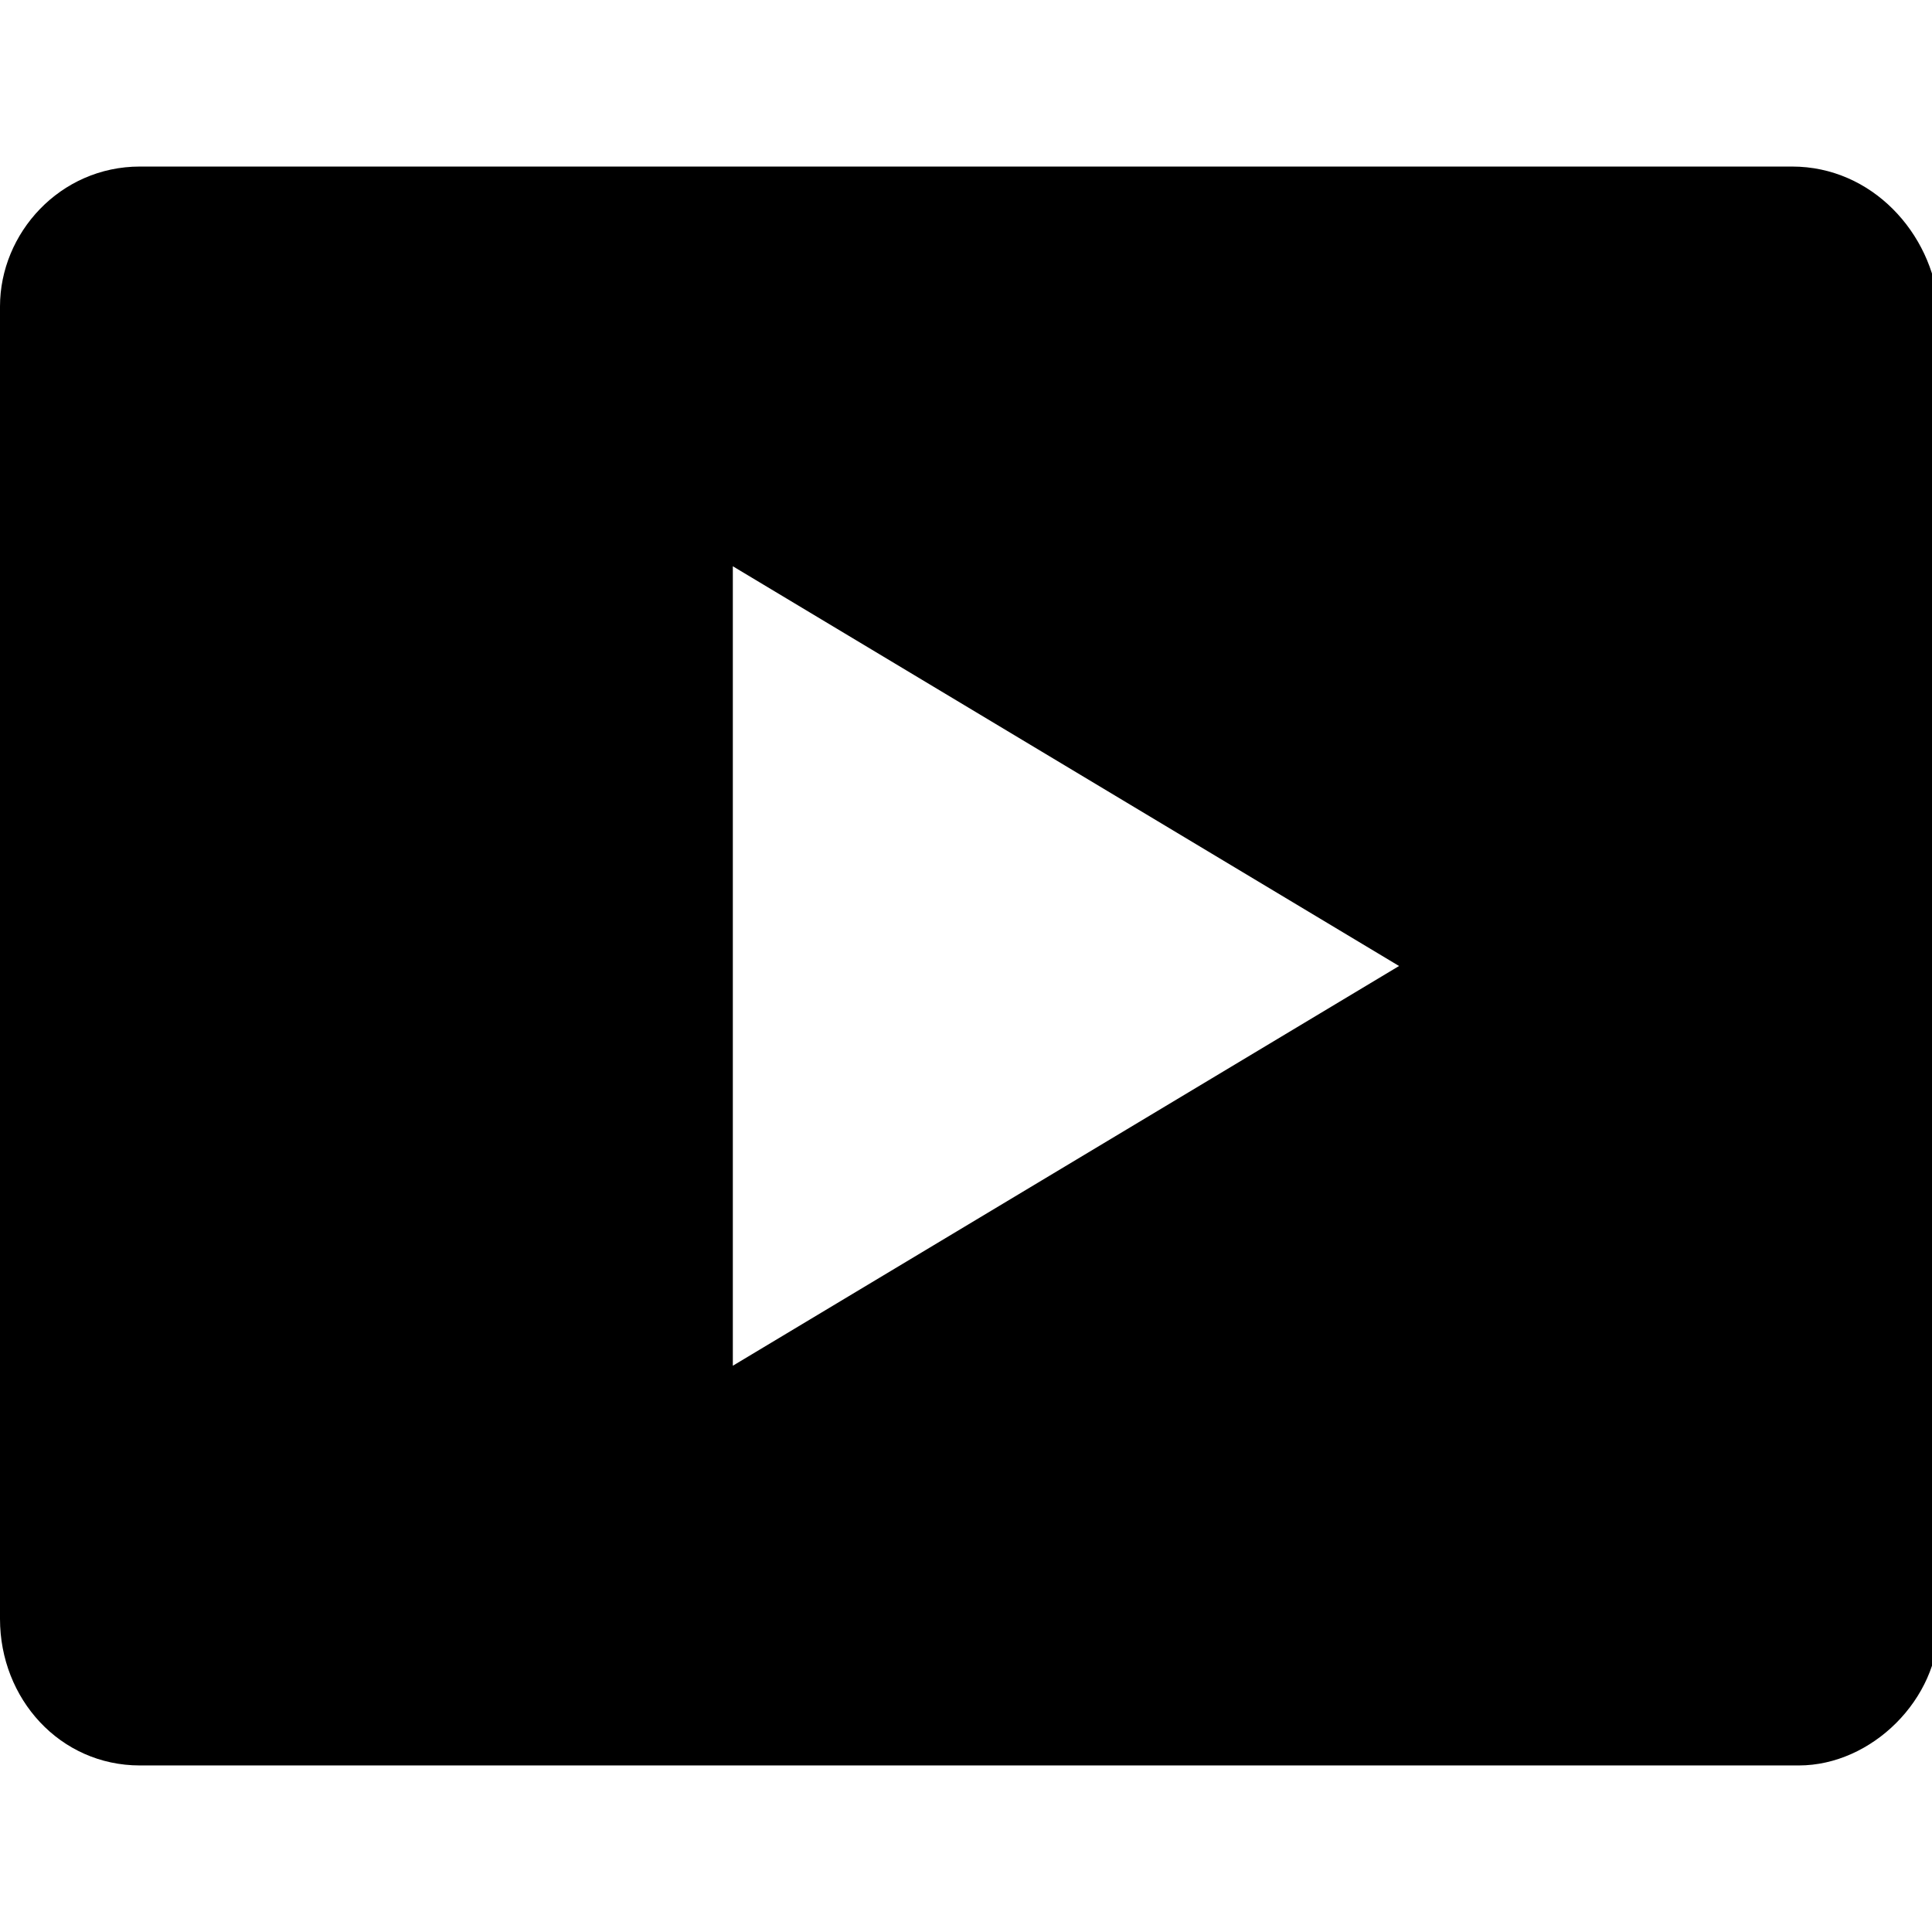
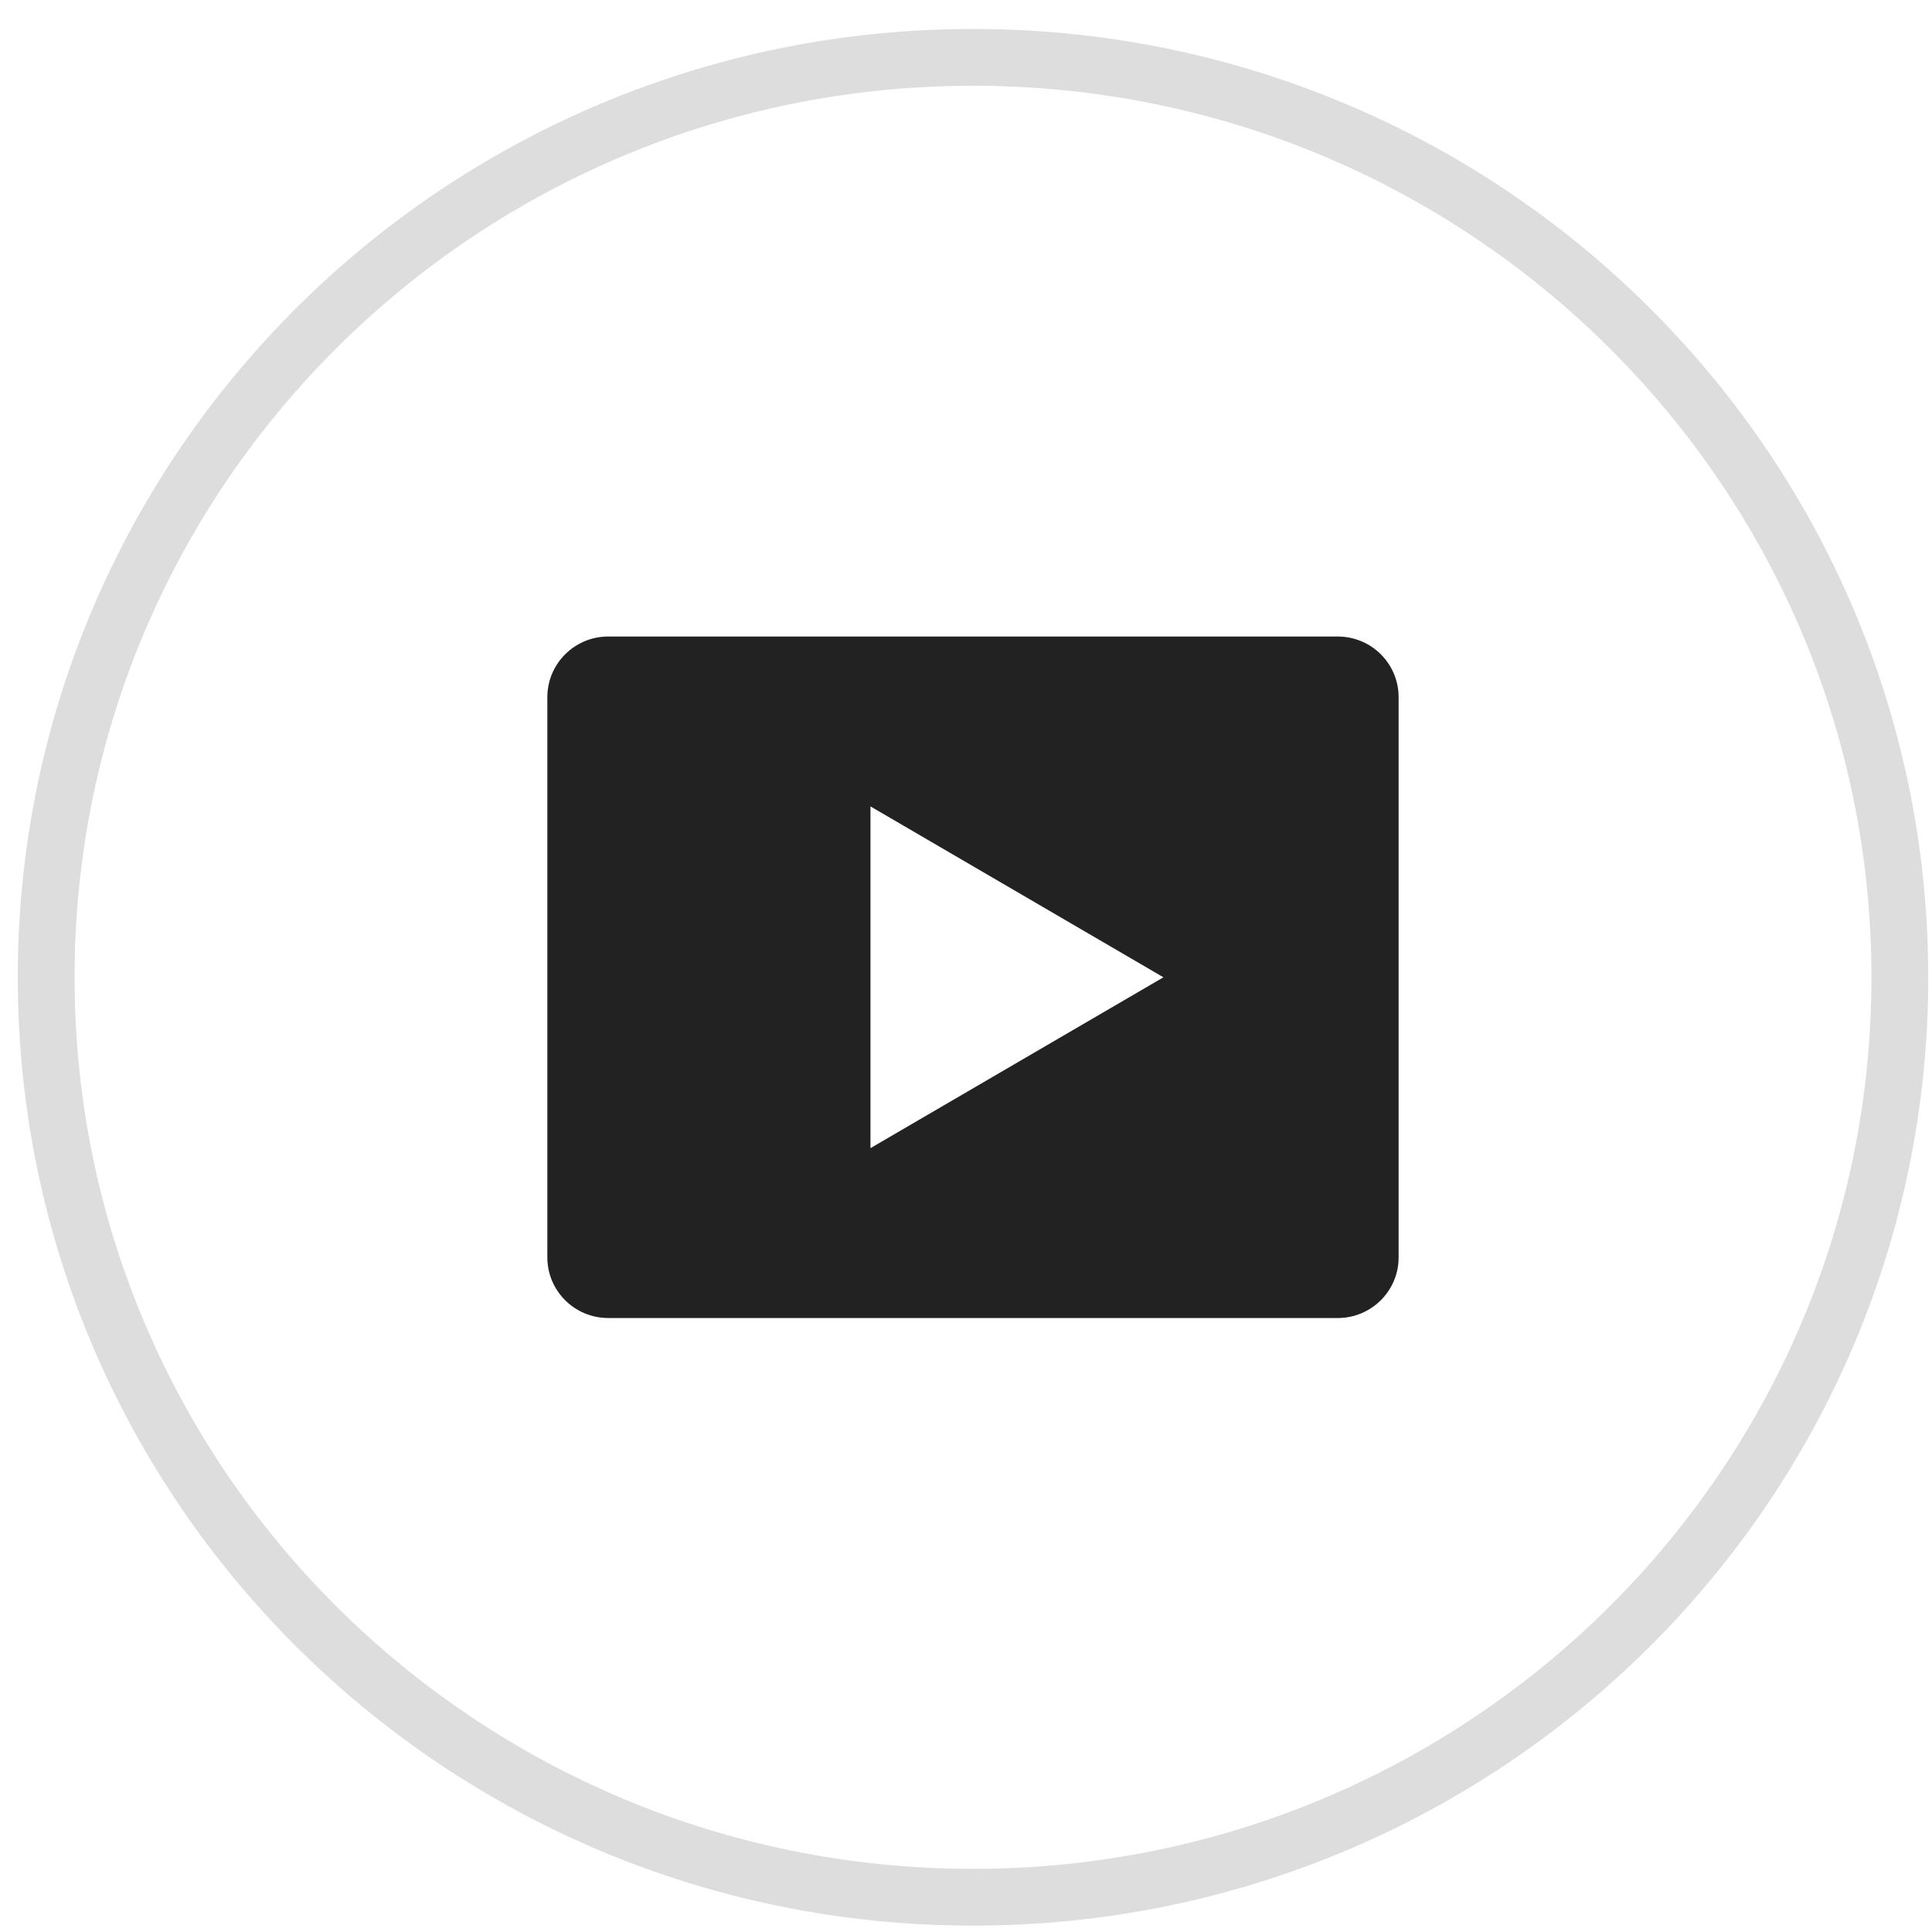
- <svg xmlns="http://www.w3.org/2000/svg" id="Layer_1" style="enable-background:new 0 0 29 24" xml:space="preserve" height="29" viewBox="0 0 29 24" width="29" version="1.1" y="0px" x="0px">
-   <path class="st0" d="m26.9 0h-24.8c-1.2 0-2.1 1-2.1 2.1v19.7c0 1.2 0.9 2.2 2.1 2.2h24.9c1.1 0 2.1-1 2.1-2.1v-19.8c-0.1-1.1-1-2.1-2.2-2.1zm-15.9 18v-12l10 6-10 6z" />
+ <svg xmlns="http://www.w3.org/2000/svg" version="1.1" x="0px" y="0px" viewBox="0 0 34.016 34.016" enable-background="new 0 0 34.016 34.016" xml:space="preserve">
+   <path fill="#222222" d="M23.553,11.207H10.709c-0.592,0-1.072,0.478-1.072,1.068v9.864c0,0.589,0.48,1.067,1.072,1.067h12.844   c0.592,0,1.072-0.478,1.072-1.067v-9.864C24.625,11.685,24.146,11.207,23.553,11.207z M15.326,20.215v-6.017l5.158,3.009   L15.326,20.215z" />
+   <path fill-rule="evenodd" clip-rule="evenodd" fill="none" stroke="#DDDDDD" stroke-miterlimit="10" d="M17.131,1.01   c9.012,0,16.319,7.252,16.319,16.197c0,8.946-7.306,16.197-16.319,16.197S0.813,26.152,0.813,17.207   C0.813,8.262,8.119,1.01,17.131,1.01z" />
</svg>
